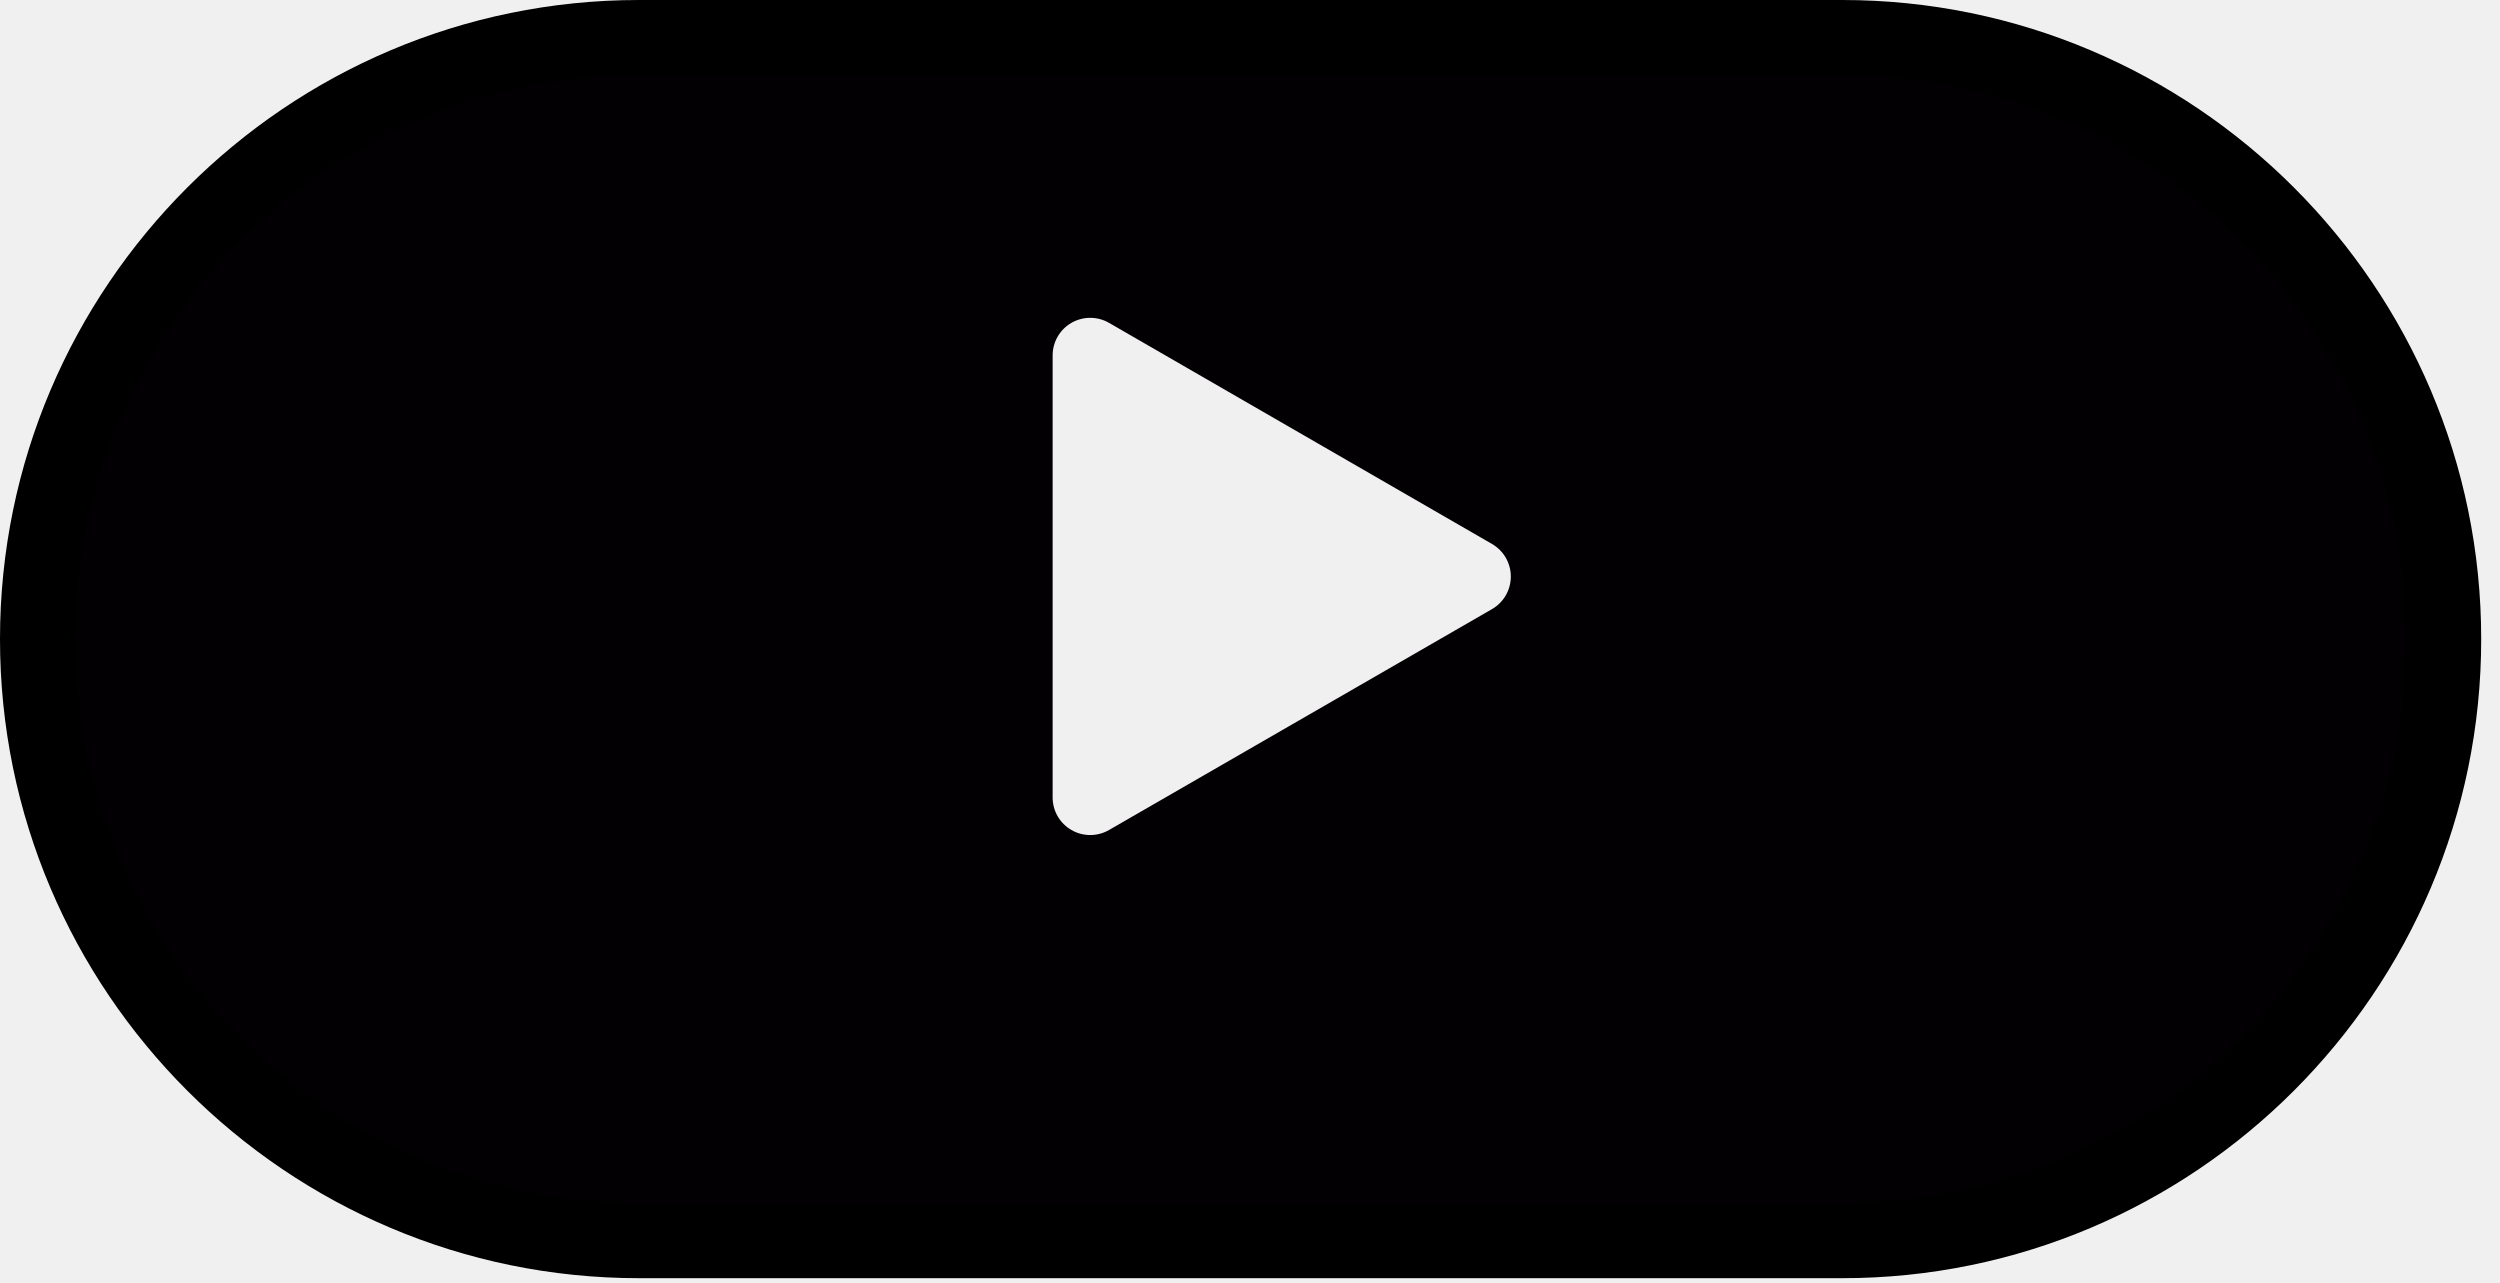
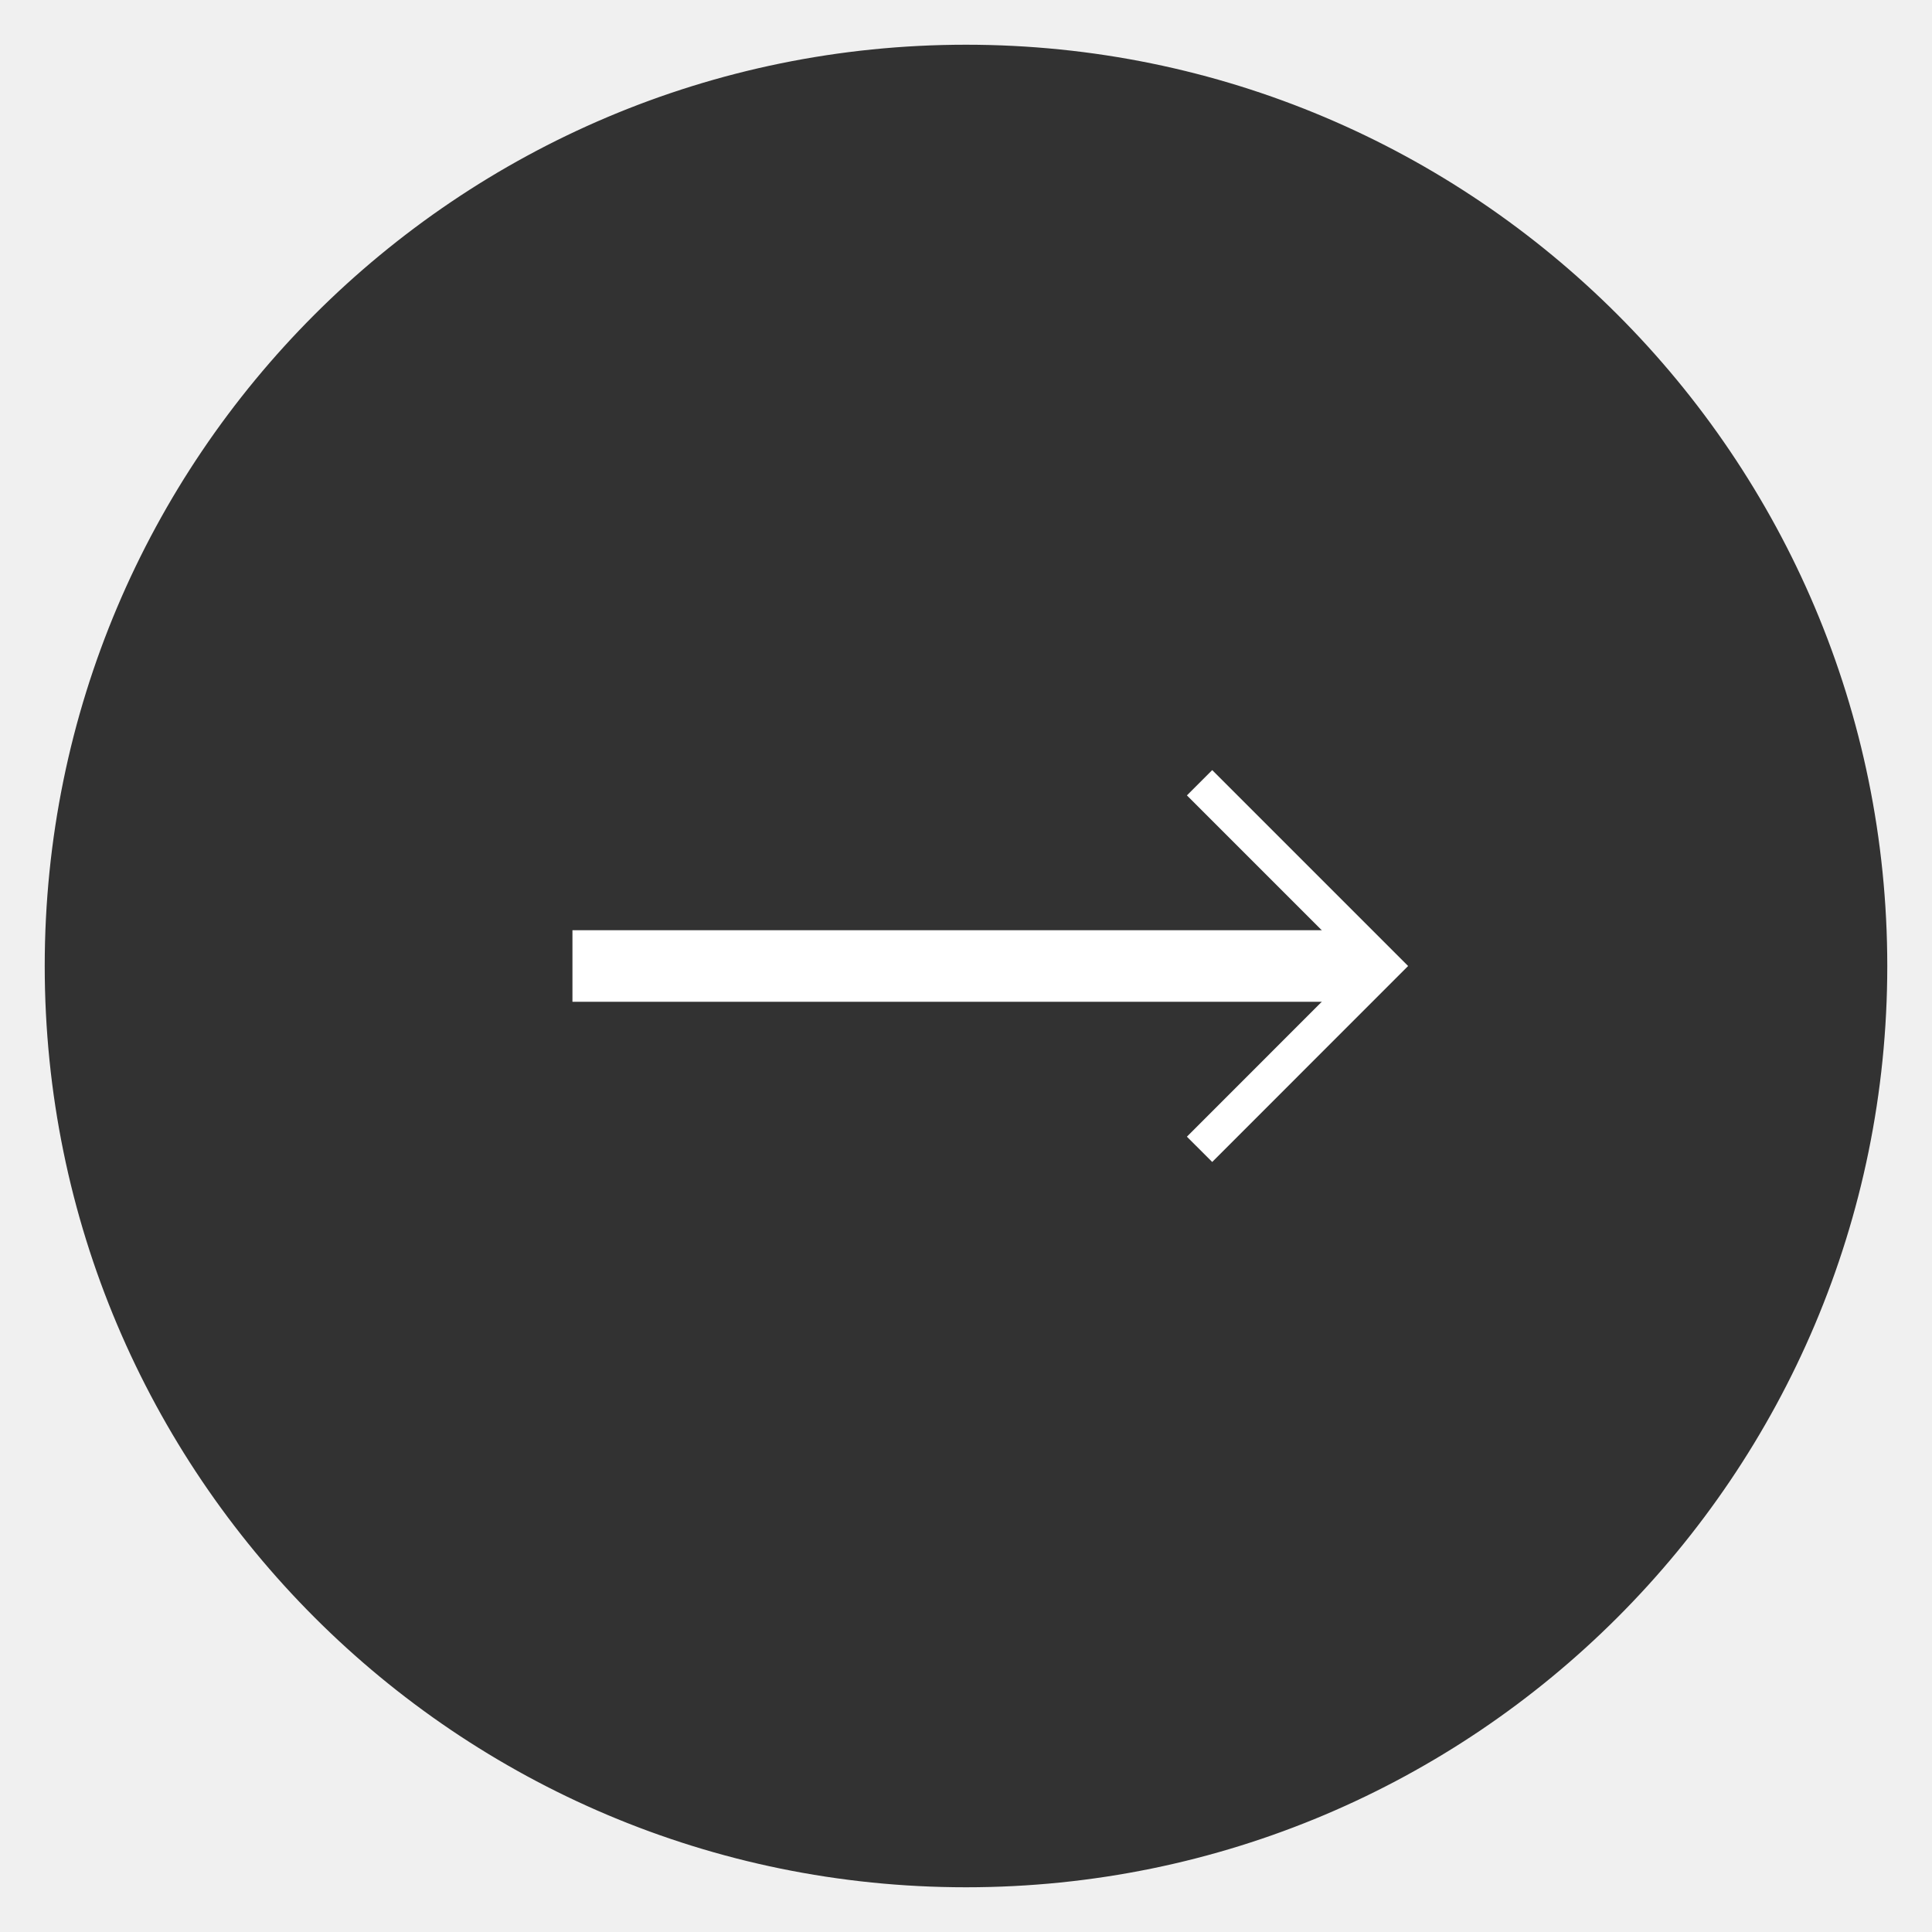
- <svg xmlns="http://www.w3.org/2000/svg" version="1.1" id="圖層_1" x="0px" y="0px" width="33.25px" height="17.063px" viewBox="0 0 33.25 17.063" enable-background="new 0 0 33.25 17.063" xml:space="preserve">
-   <path fill="#020002" d="M24.5,0.5h-16c-4.418,0-8,3.582-8,8s3.582,8,8,8h16c4.418,0,8-3.582,8-8S28.918,0.5,24.5,0.5z M19.844,8.101  l-5.094,2.938c-0.078,0.045-0.164,0.067-0.25,0.067s-0.173-0.022-0.25-0.067C14.095,10.95,14,10.785,14,10.607v-5.88  c0-0.179,0.095-0.344,0.25-0.433c0.154-0.089,0.346-0.089,0.5,0l5.094,2.941c0.154,0.089,0.25,0.254,0.25,0.433  S19.998,8.012,19.844,8.101z" />
-   <path d="M24.5,17h-16C3.813,17,0,13.187,0,8.5C0,3.813,3.813,0,8.5,0h16C29.187,0,33,3.813,33,8.5C33,13.187,29.187,17,24.5,17z   M8.5,1C4.364,1,1,4.365,1,8.5S4.364,16,8.5,16h16c4.136,0,7.5-3.364,7.5-7.5S28.636,1,24.5,1H8.5z" />
+ <svg xmlns="http://www.w3.org/2000/svg" version="1.1" id="圖層_1" x="0px" y="0px" width="27px" height="27px" viewBox="0 0 27 27" enable-background="new 0 0 27 27" xml:space="preserve">
+   <circle fill="#323232" stroke="#323232" stroke-width="0.75" stroke-miterlimit="10" cx="13.5" cy="13.5" r="12.5" />
  <g>
-     <g>
-       <path fill="none" stroke="#000000" stroke-miterlimit="10" d="M-5.5,8.5c0-4.418-3.582-8-8-8h-16c-4.418,0-8,3.582-8,8l0,0    c0,4.418,3.582,8,8,8h16C-9.082,16.5-5.5,12.918-5.5,8.5L-5.5,8.5z" />
-     </g>
-     <g>
-       <path d="M-21.163,7.032h2.773c0.894,0,0.894,1.21,0,1.267h-2.773v2.792c0,0.409-0.298,0.671-0.671,0.671    c-0.428,0-0.669-0.262-0.669-0.671V8.299h-2.775c-0.372,0-0.669-0.298-0.669-0.634c0-0.409,0.297-0.633,0.669-0.633h2.775V4.221    c0-0.354,0.241-0.65,0.669-0.65c0.373,0,0.671,0.298,0.671,0.65V7.032z" />
-     </g>
+     <line fill="none" stroke="#FFFFFF" stroke-miterlimit="10" x1="19" y1="13.5" x2="8" y2="13.5" />
+     <polyline fill="none" stroke="#FFFFFF" stroke-width="0.5" stroke-miterlimit="10" points="16.764,10.939 19.325,13.5    16.764,16.062  " />
  </g>
</svg>
